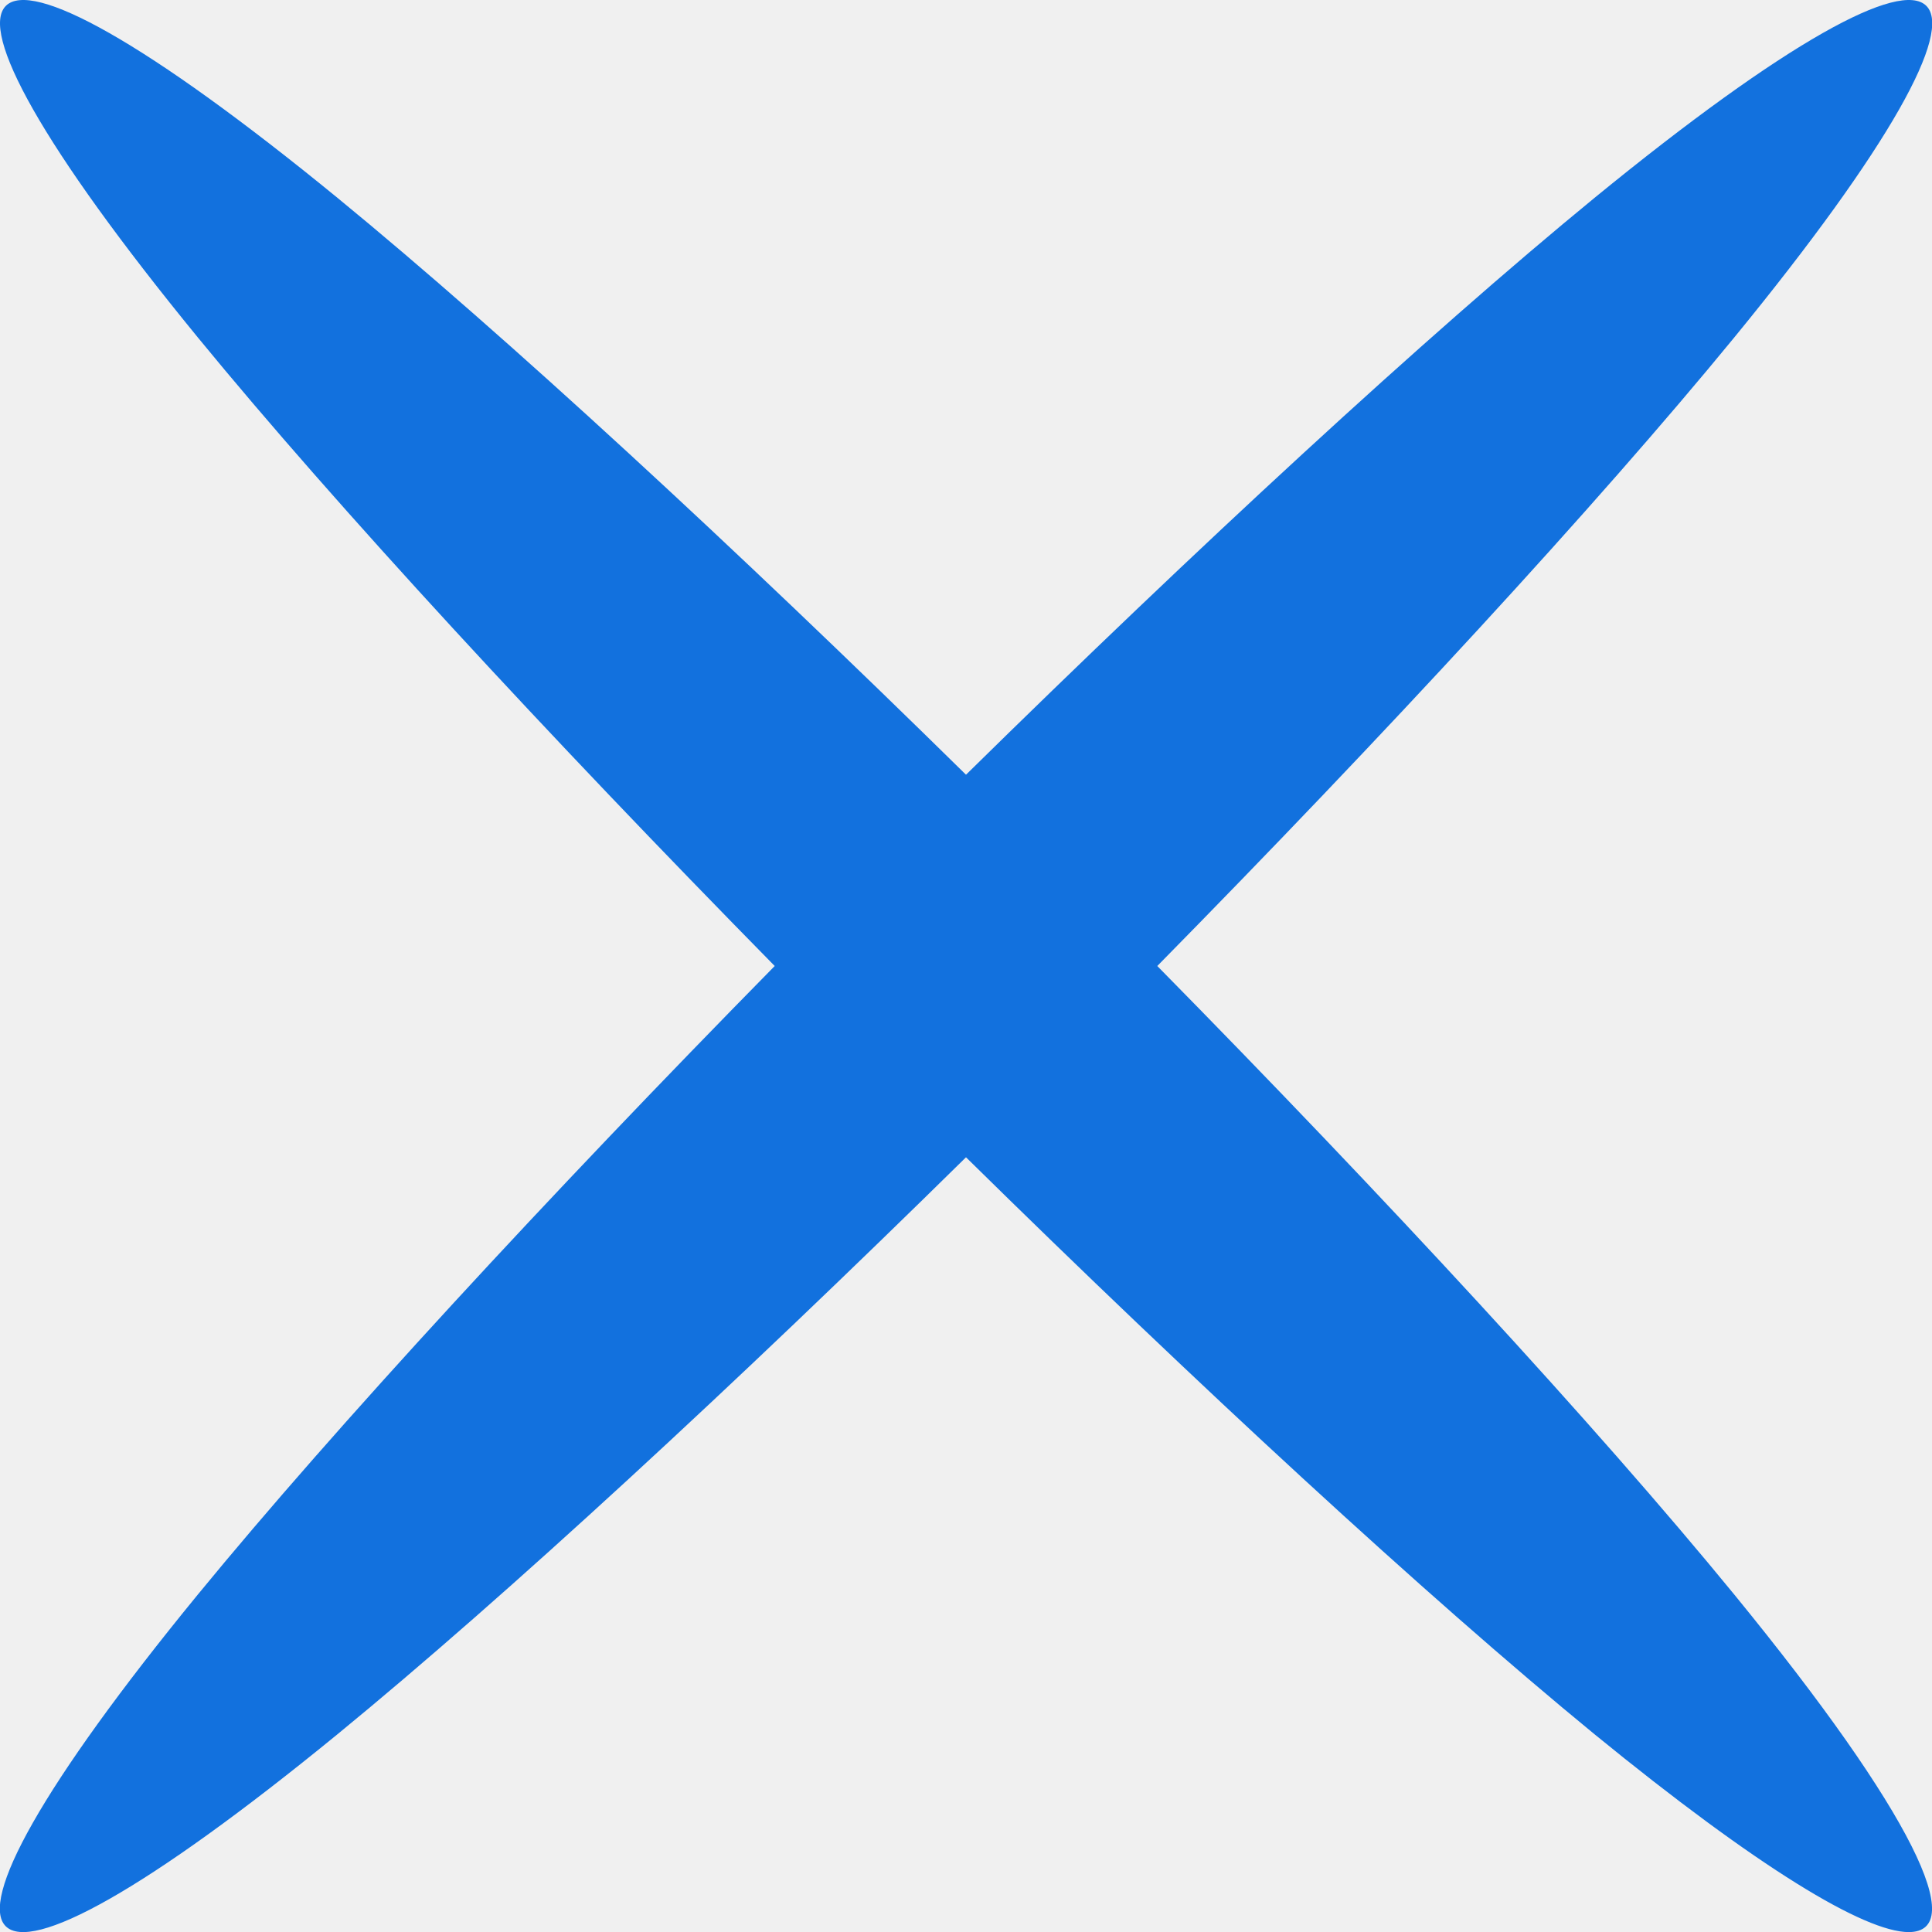
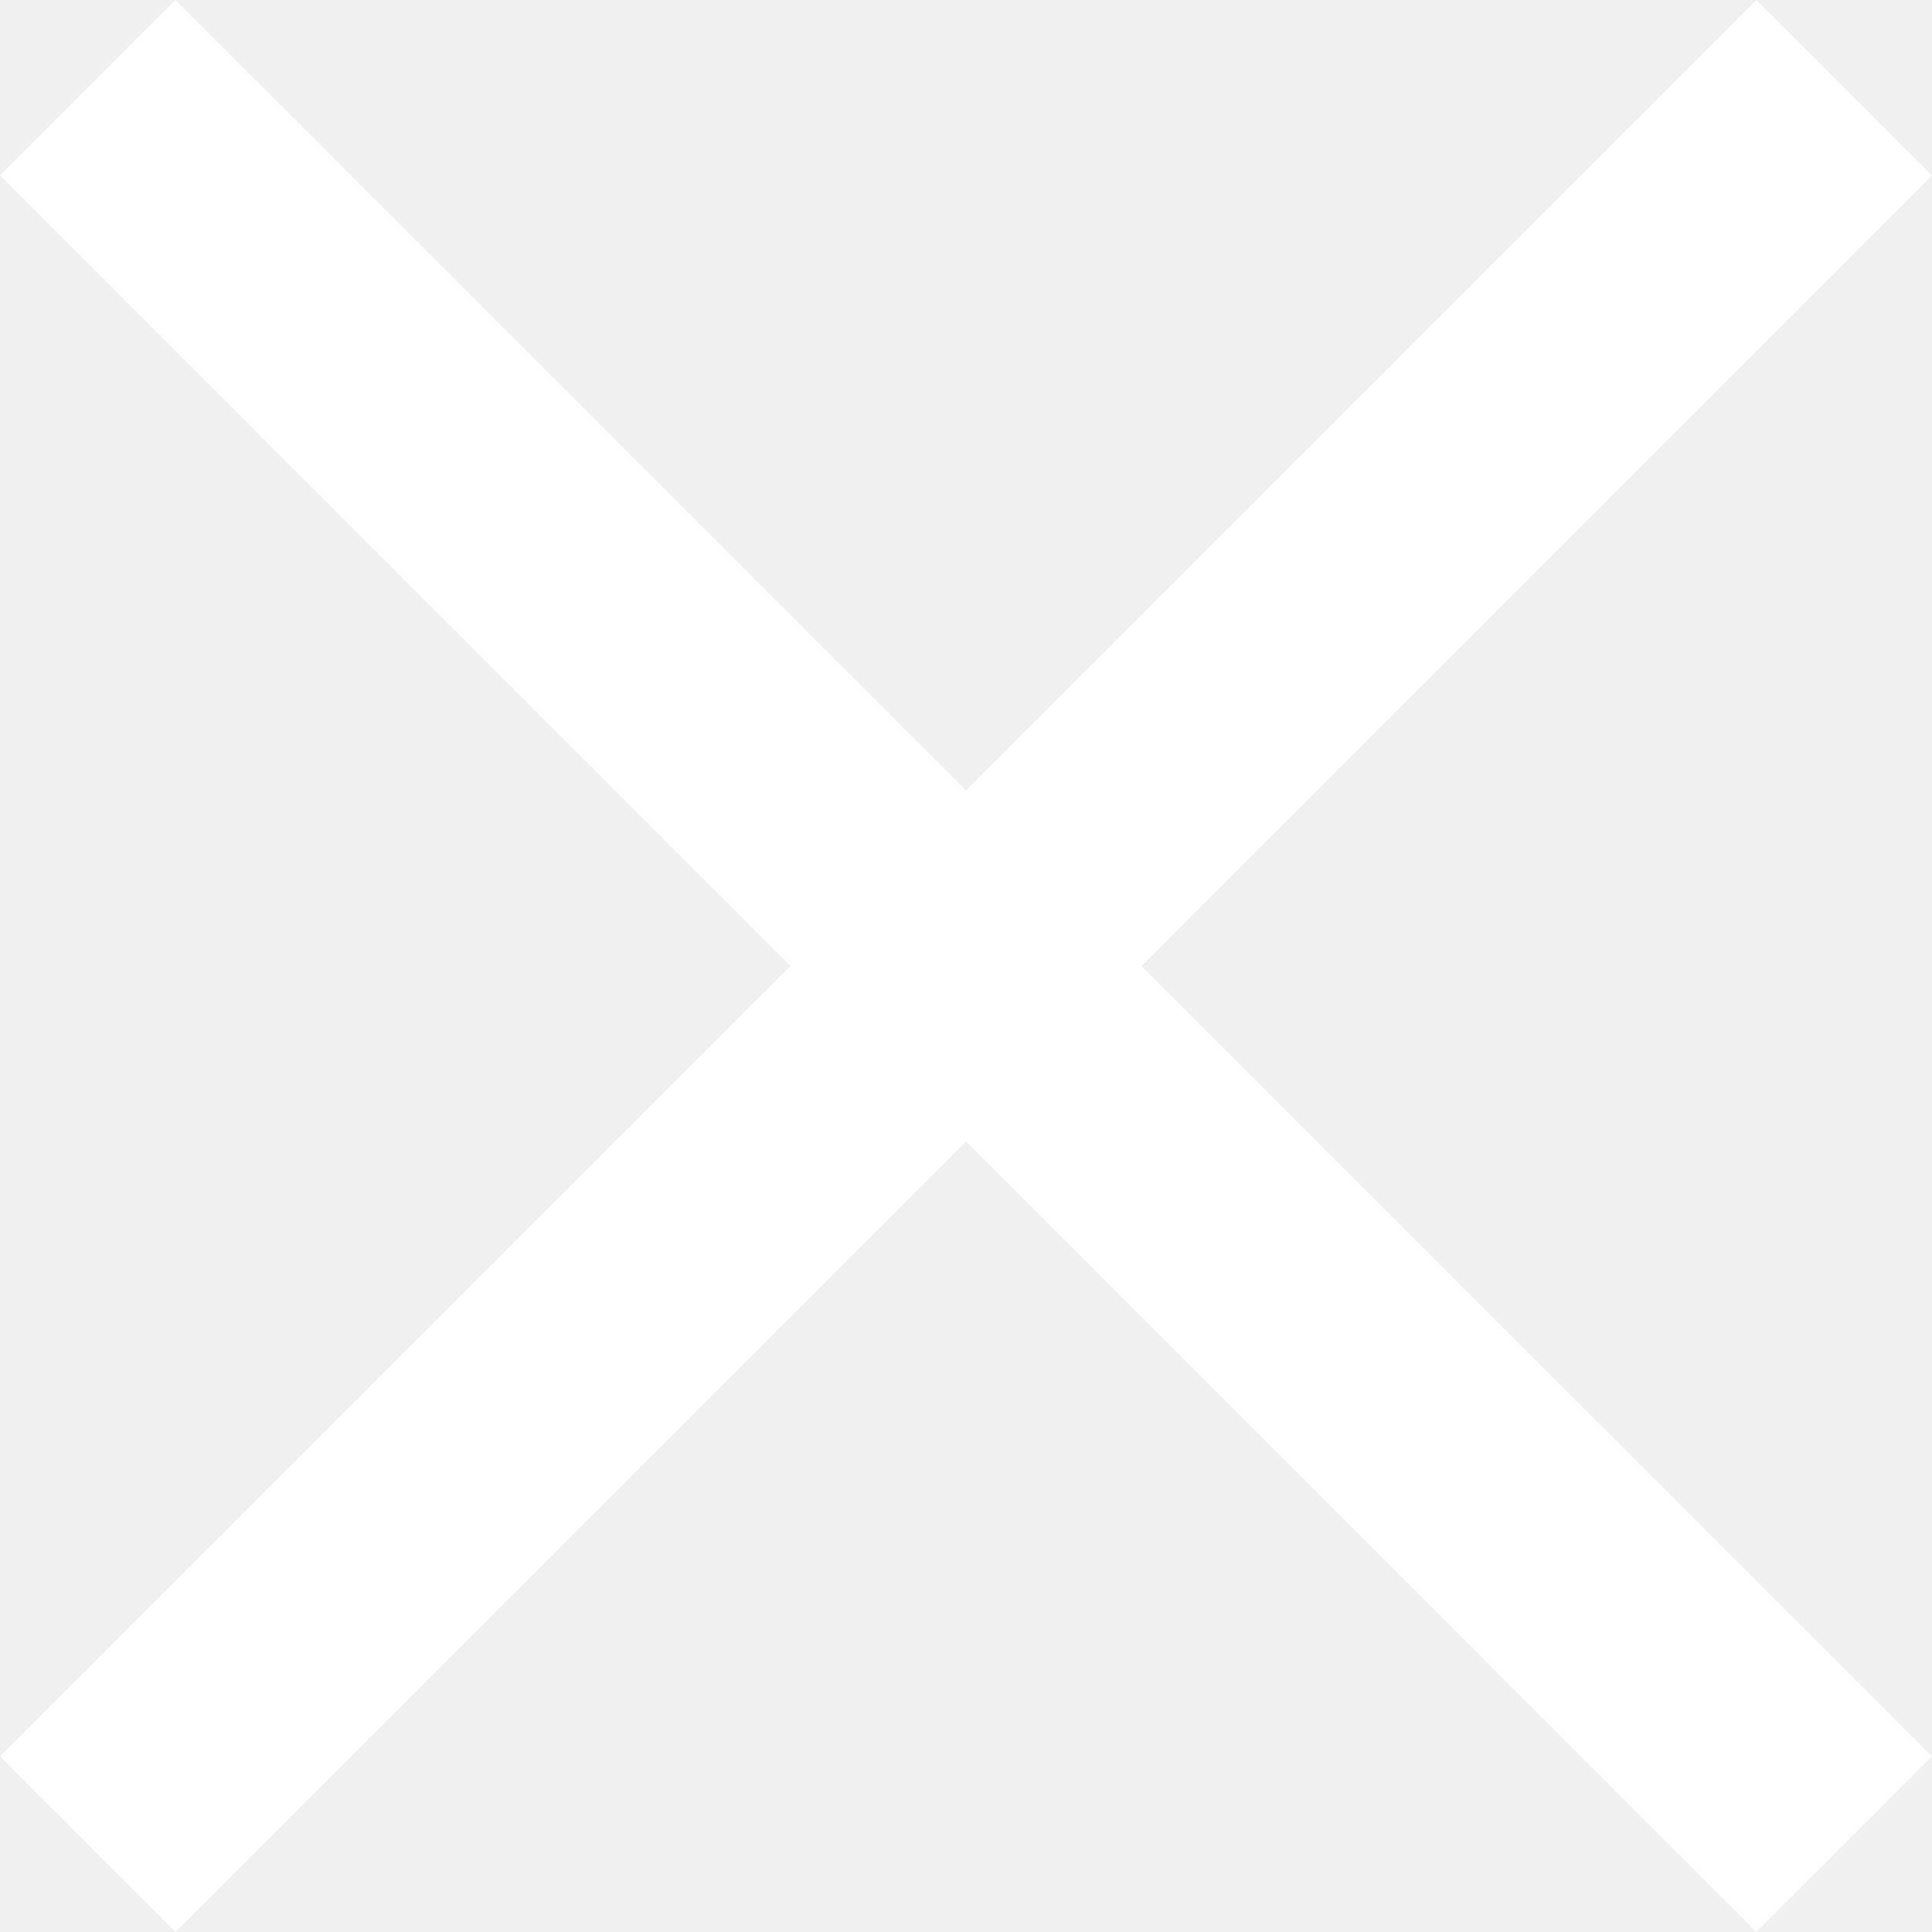
- <svg xmlns="http://www.w3.org/2000/svg" id="Cancel" width="19.564" height="19.564" viewBox="0 0 19.564 19.564">
-   <path id="Union_3" data-name="Union 3" d="M14.142,15.557c-1.707-1.4-4.028-3.544-6.364-5.842-2.336,2.3-4.657,4.444-6.364,5.842-3.889,3.182-4.6,2.475-1.414-1.415,1.4-1.707,3.544-4.028,5.841-6.364C3.544,5.442,1.4,3.122,0,1.414-3.182-2.475-2.475-3.182,1.414,0,3.122,1.4,5.442,3.544,7.778,5.841,10.114,3.544,12.434,1.4,14.142,0c3.89-3.182,4.6-2.475,1.415,1.414-1.4,1.708-3.544,4.029-5.842,6.364,2.3,2.336,4.444,4.656,5.842,6.364,1.827,2.234,2.372,3.418,1.767,3.419C16.876,17.56,15.8,16.911,14.142,15.557Z" transform="translate(2.004 2.004)" fill="#1271de" />
+ <svg xmlns="http://www.w3.org/2000/svg" id="Cancel" width="25.557" height="25.557" viewBox="0 0 25.557 25.557">
+   <path id="Union_3" data-name="Union 3" d="M12.778,15.1,2.323,25.556,0,23.232,10.454,12.778,0,2.323,2.323,0,12.778,10.454,23.232,0l2.324,2.323L15.1,12.778,25.556,23.232l-2.324,2.324Z" fill="#fff" />
</svg>
